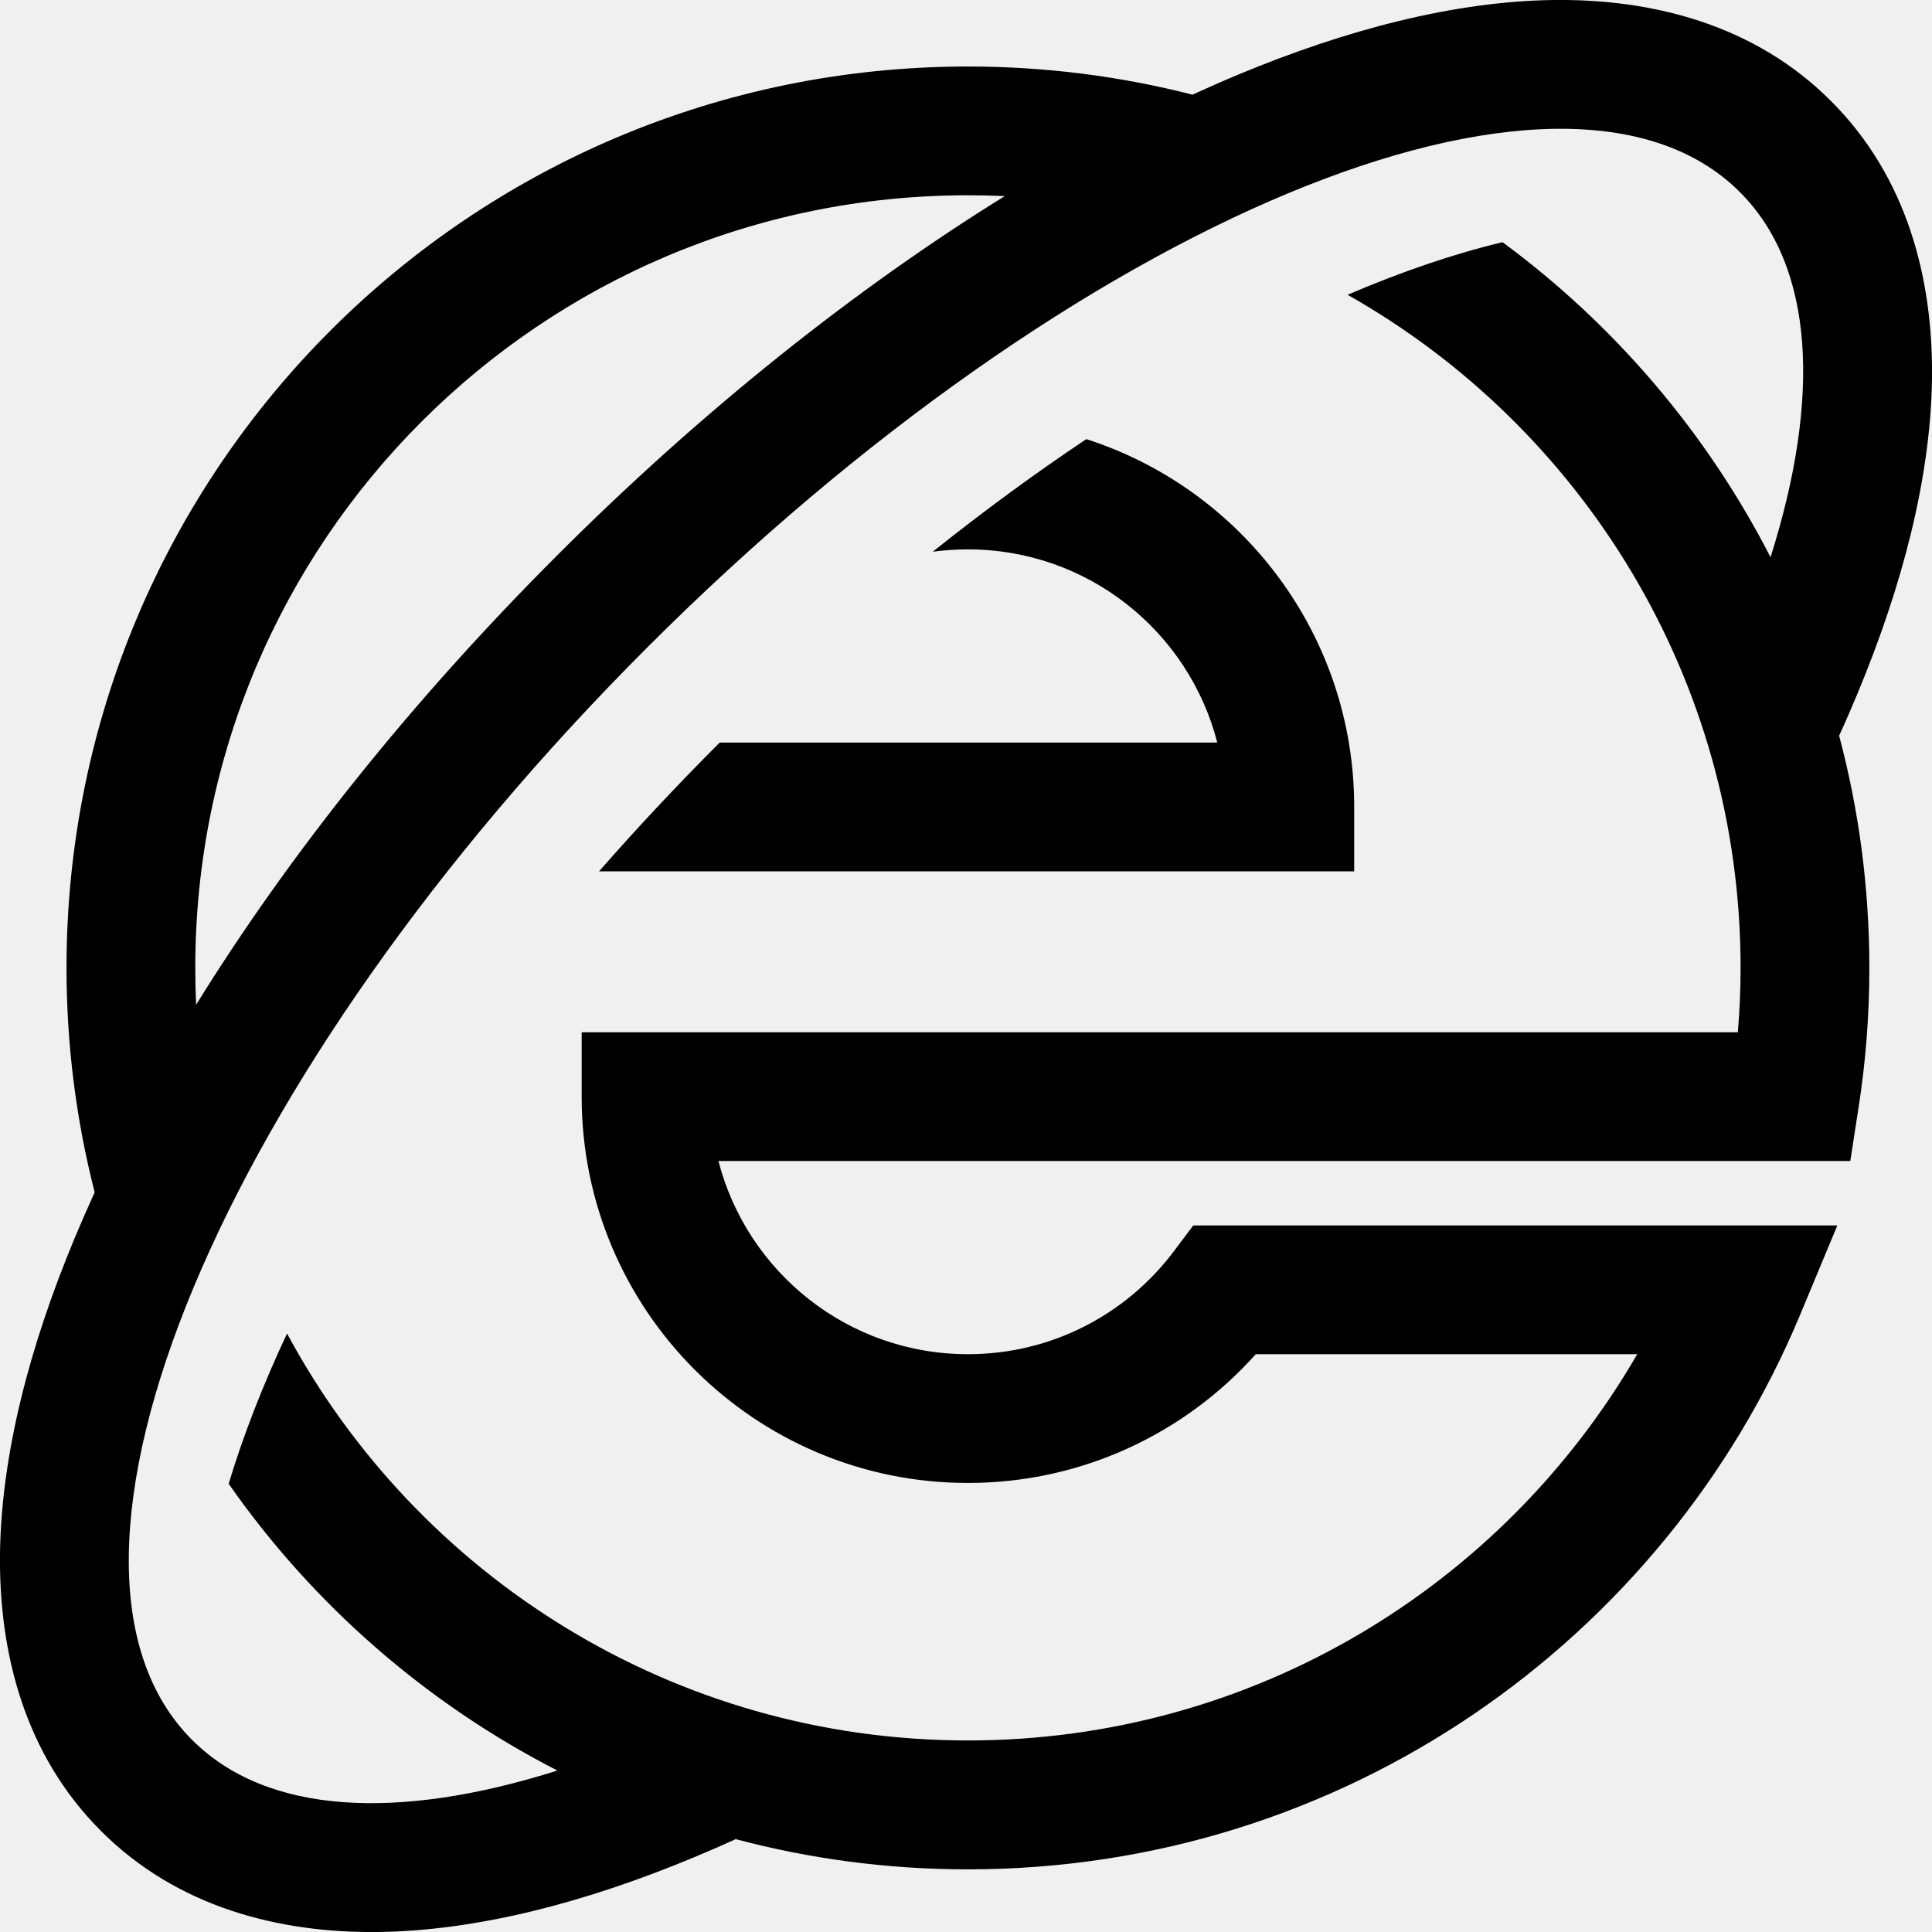
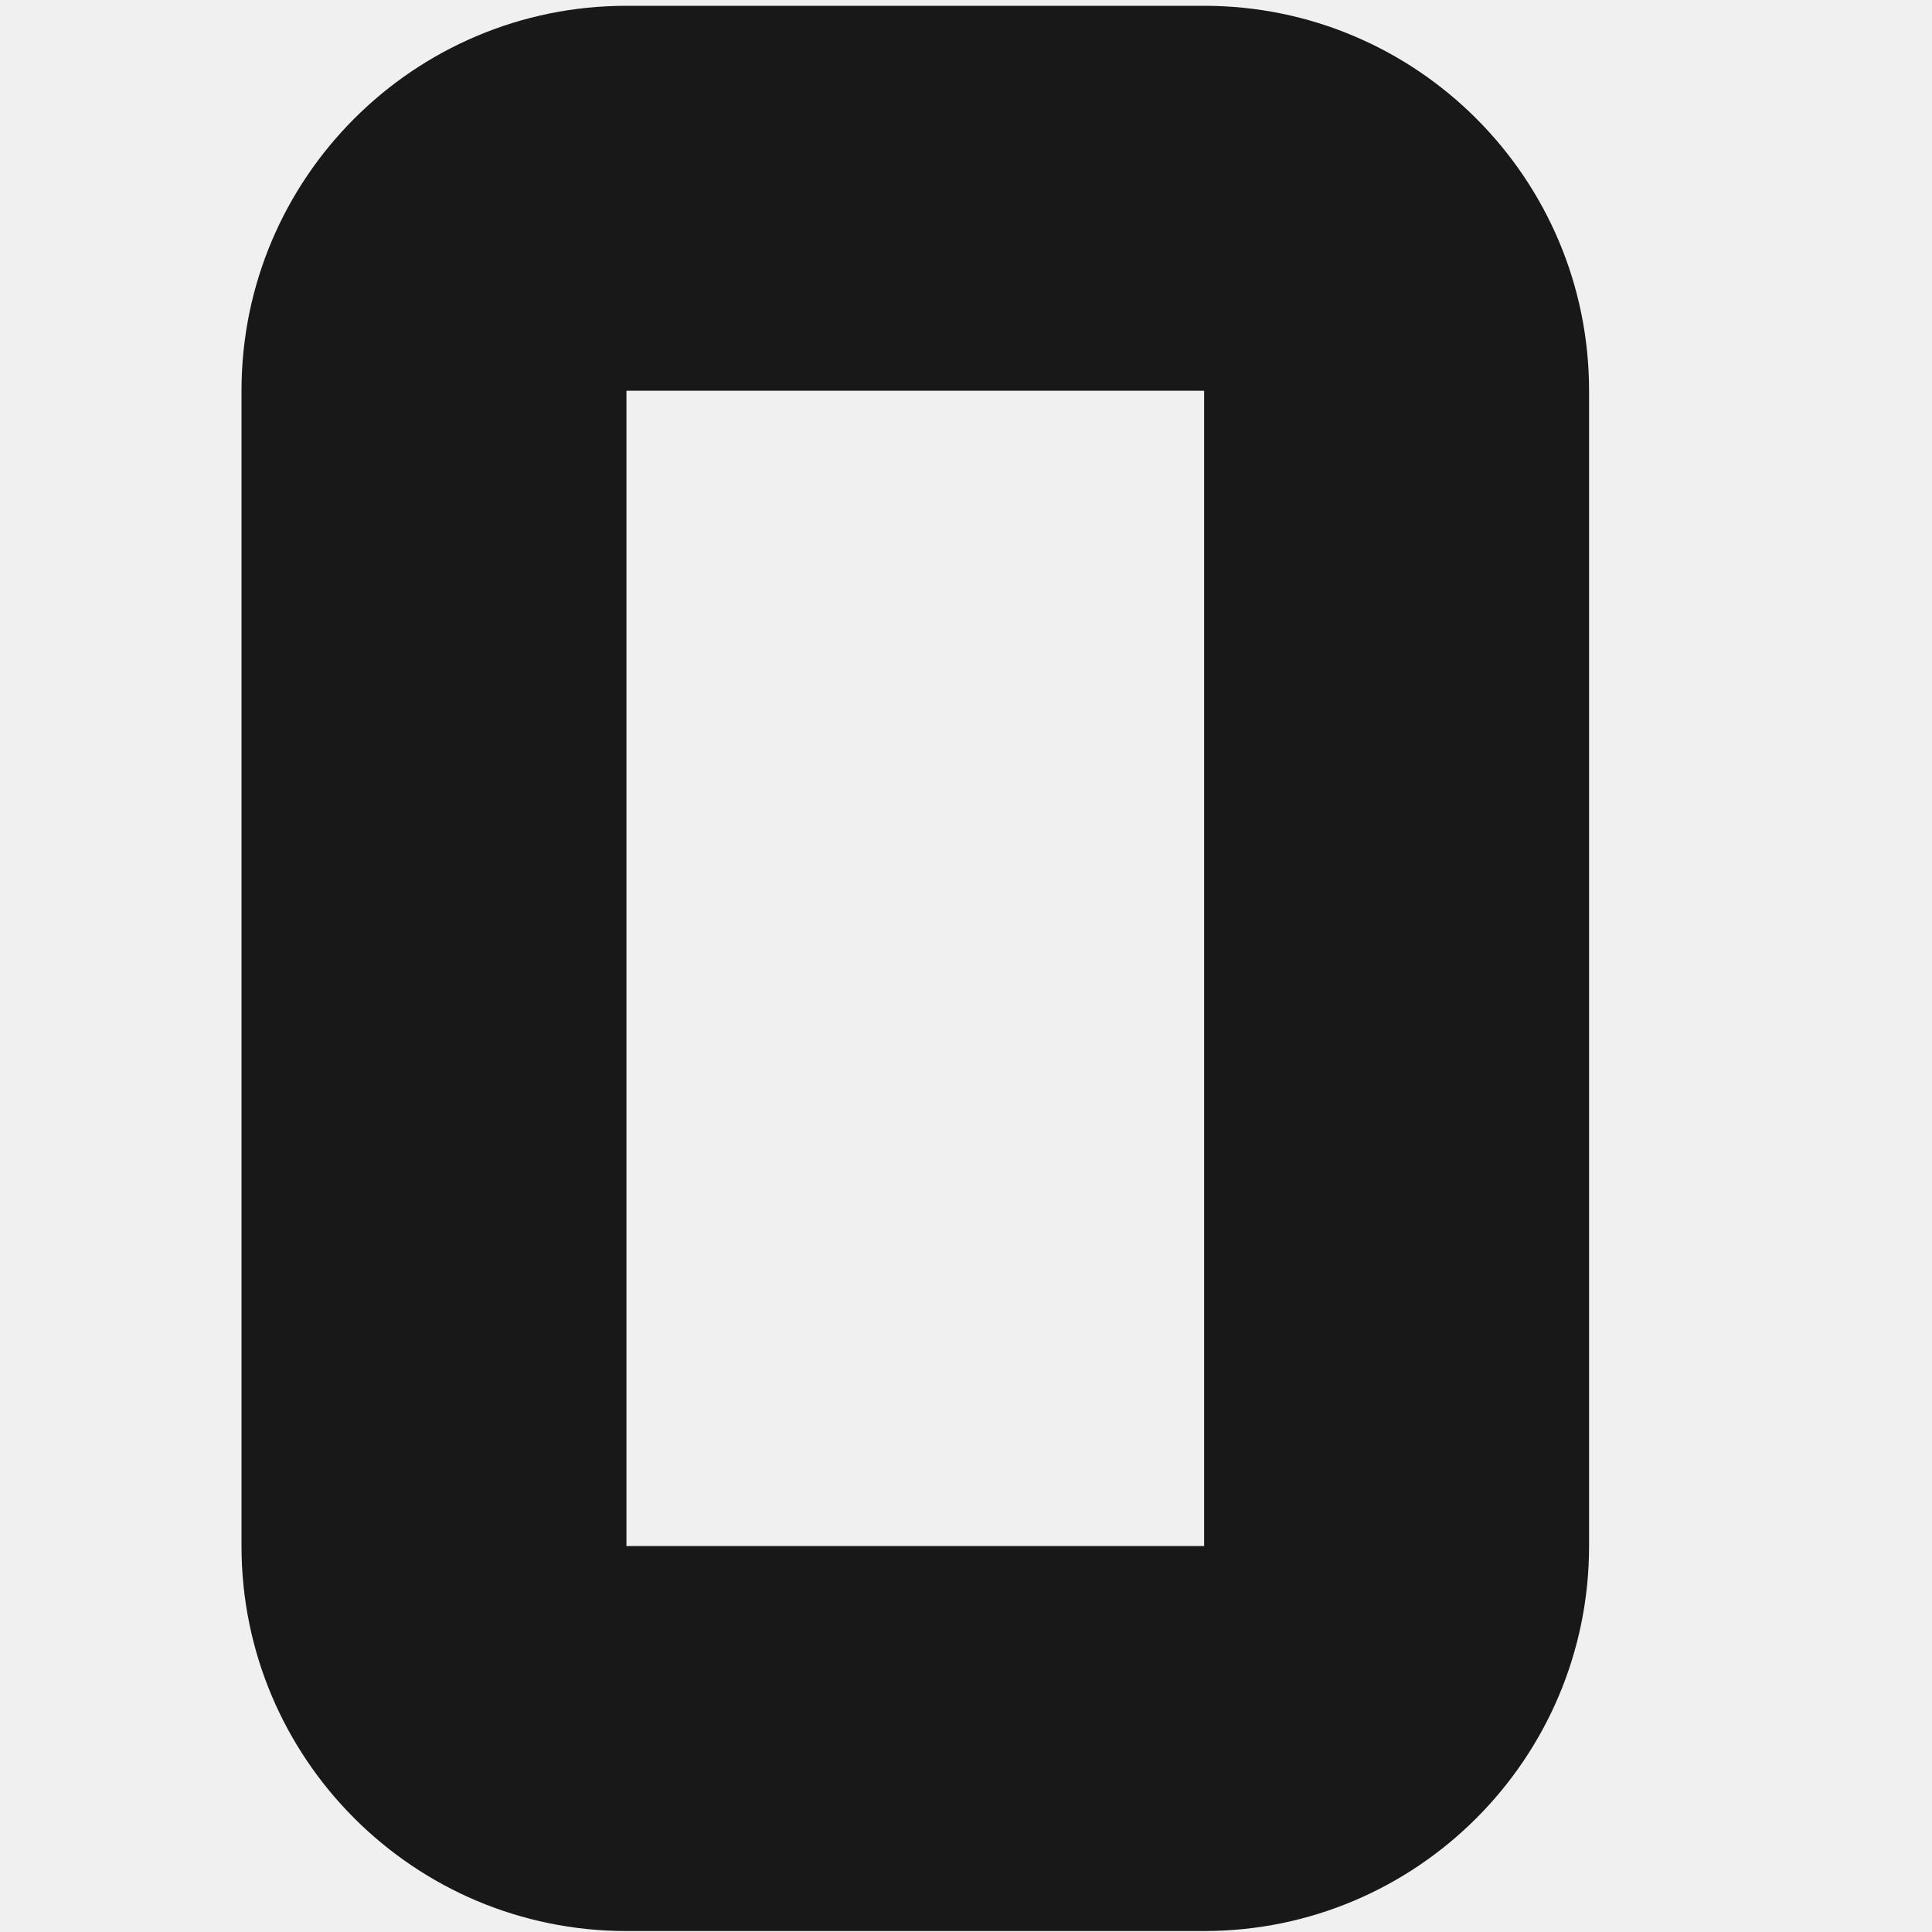
- <svg xmlns="http://www.w3.org/2000/svg" version="1.1" width="14px" height="14px">
+ <svg xmlns="http://www.w3.org/2000/svg" version="1.1" width="4px" height="4px">
  <defs>
    <pattern id="BGPattern" patternUnits="userSpaceOnUse" alignment="0 0" imageRepeat="None" />
-     <mask fill="white" id="Clip363">
-       <path d="M 2.744 14  C 2.021 14.009  1.283 13.82  0.732 13.268  C 0.18 12.717  -0.009 11.979  0 11.256  C 0.01 10.538  0.214 9.757  0.54 8.974  C 0.586 8.864  0.635 8.752  0.686 8.64  C 0.553 8.12  0.482 7.575  0.482 7.014  C 0.482 3.406  3.406 0.482  7.014 0.482  C 7.576 0.482  8.121 0.553  8.641 0.686  C 8.753 0.635  8.864 0.586  8.974 0.54  C 9.757 0.214  10.538 0.01  11.256 0  C 11.979 -0.009  12.717 0.18  13.268 0.732  C 13.82 1.283  14.009 2.021  14 2.744  C 13.99 3.462  13.786 4.243  13.46 5.026  C 13.418 5.127  13.374 5.229  13.327 5.331  C 13.47 5.868  13.546 6.432  13.546 7.014  C 13.546 7.355  13.52 7.69  13.469 8.018  L 13.408 8.413  L 5.206 8.413  C 5.414 9.218  6.144 9.813  7.014 9.813  C 7.624 9.813  8.166 9.521  8.507 9.066  L 8.647 8.88  L 13.314 8.88  L 13.045 9.526  C 12.061 11.886  9.732 13.546  7.014 13.546  C 6.432 13.546  5.868 13.47  5.331 13.327  C 5.229 13.374  5.127 13.418  5.026 13.46  C 4.243 13.786  3.462 13.99  2.744 14  Z M 4.691 4.691  C 1.593 7.788  0.116 11.333  1.392 12.608  C 1.934 13.15  2.885 13.195  4.039 12.83  C 3.085 12.341  2.267 11.625  1.657 10.752  C 1.761 10.406  1.903 10.041  2.08 9.663  C 3.025 11.419  4.88 12.612  7.014 12.612  C 9.086 12.612  10.895 11.487  11.864 9.813  L 9.1 9.813  C 8.588 10.385  7.843 10.746  7.014 10.746  C 5.468 10.746  4.215 9.493  4.215 7.947  L 4.215 7.48  L 12.593 7.48  C 12.606 7.327  12.613 7.171  12.613 7.014  C 12.613 4.921  11.465 3.097  9.765 2.136  C 10.158 1.968  10.535 1.839  10.888 1.755  C 11.699 2.353  12.367 3.135  12.83 4.038  C 13.195 2.885  13.15 1.934  12.608 1.392  C 11.333 0.116  7.788 1.593  4.691 4.691  Z M 4.341 6.314  C 4.613 6.003  4.902 5.695  5.206 5.39  L 5.216 5.381  L 8.821 5.381  C 8.614 4.576  7.884 3.981  7.014 3.981  C 6.927 3.981  6.842 3.987  6.759 3.998  C 7.131 3.701  7.504 3.428  7.872 3.182  C 8.998 3.544  9.813 4.601  9.813 5.847  L 9.813 6.314  L 4.341 6.314  Z M 1.421 7.281  C 2.092 6.197  2.979 5.083  4.031 4.031  C 5.083 2.978  6.198 2.092  7.281 1.421  C 7.193 1.417  7.104 1.415  7.014 1.415  C 3.922 1.415  1.415 3.922  1.415 7.014  C 1.415 7.103  1.417 7.192  1.421 7.281  Z " fill-rule="evenodd" />
+     <mask fill="white" id="Clip311">
+       <path d="M 1.297 0.012  C 0.857 0.012  0.5 0.369  0.5 0.809  L 0.5 3.201  C 0.5 3.641  0.857 3.998  1.297 3.998  L 2.493 3.998  C 2.933 3.998  3.29 3.641  3.29 3.201  L 3.29 0.809  C 3.29 0.369  2.933 0.012  2.493 0.012  L 1.297 0.012  Z M 2.493 3.201  L 1.297 3.201  L 1.297 0.809  L 2.493 0.809  L 2.493 3.201  Z " fill-rule="evenodd" />
    </mask>
  </defs>
-   <g transform="matrix(1 0 0 1 -869 -361 )">
-     <path d="M 2.744 14  C 2.021 14.009  1.283 13.82  0.732 13.268  C 0.18 12.717  -0.009 11.979  0 11.256  C 0.01 10.538  0.214 9.757  0.54 8.974  C 0.586 8.864  0.635 8.752  0.686 8.64  C 0.553 8.12  0.482 7.575  0.482 7.014  C 0.482 3.406  3.406 0.482  7.014 0.482  C 7.576 0.482  8.121 0.553  8.641 0.686  C 8.753 0.635  8.864 0.586  8.974 0.54  C 9.757 0.214  10.538 0.01  11.256 0  C 11.979 -0.009  12.717 0.18  13.268 0.732  C 13.82 1.283  14.009 2.021  14 2.744  C 13.99 3.462  13.786 4.243  13.46 5.026  C 13.418 5.127  13.374 5.229  13.327 5.331  C 13.47 5.868  13.546 6.432  13.546 7.014  C 13.546 7.355  13.52 7.69  13.469 8.018  L 13.408 8.413  L 5.206 8.413  C 5.414 9.218  6.144 9.813  7.014 9.813  C 7.624 9.813  8.166 9.521  8.507 9.066  L 8.647 8.88  L 13.314 8.88  L 13.045 9.526  C 12.061 11.886  9.732 13.546  7.014 13.546  C 6.432 13.546  5.868 13.47  5.331 13.327  C 5.229 13.374  5.127 13.418  5.026 13.46  C 4.243 13.786  3.462 13.99  2.744 14  Z M 4.691 4.691  C 1.593 7.788  0.116 11.333  1.392 12.608  C 1.934 13.15  2.885 13.195  4.039 12.83  C 3.085 12.341  2.267 11.625  1.657 10.752  C 1.761 10.406  1.903 10.041  2.08 9.663  C 3.025 11.419  4.88 12.612  7.014 12.612  C 9.086 12.612  10.895 11.487  11.864 9.813  L 9.1 9.813  C 8.588 10.385  7.843 10.746  7.014 10.746  C 5.468 10.746  4.215 9.493  4.215 7.947  L 4.215 7.48  L 12.593 7.48  C 12.606 7.327  12.613 7.171  12.613 7.014  C 12.613 4.921  11.465 3.097  9.765 2.136  C 10.158 1.968  10.535 1.839  10.888 1.755  C 11.699 2.353  12.367 3.135  12.83 4.038  C 13.195 2.885  13.15 1.934  12.608 1.392  C 11.333 0.116  7.788 1.593  4.691 4.691  Z M 4.341 6.314  C 4.613 6.003  4.902 5.695  5.206 5.39  L 5.216 5.381  L 8.821 5.381  C 8.614 4.576  7.884 3.981  7.014 3.981  C 6.927 3.981  6.842 3.987  6.759 3.998  C 7.131 3.701  7.504 3.428  7.872 3.182  C 8.998 3.544  9.813 4.601  9.813 5.847  L 9.813 6.314  L 4.341 6.314  Z M 1.421 7.281  C 2.092 6.197  2.979 5.083  4.031 4.031  C 5.083 2.978  6.198 2.092  7.281 1.421  C 7.193 1.417  7.104 1.415  7.014 1.415  C 3.922 1.415  1.415 3.922  1.415 7.014  C 1.415 7.103  1.417 7.192  1.421 7.281  Z " fill-rule="nonzero" fill="rgba(0, 0, 0, 1)" stroke="none" transform="matrix(1 0 0 1 869 361 )" class="fill" />
-     <path d="M 2.744 14  C 2.021 14.009  1.283 13.82  0.732 13.268  C 0.18 12.717  -0.009 11.979  0 11.256  C 0.01 10.538  0.214 9.757  0.54 8.974  C 0.586 8.864  0.635 8.752  0.686 8.64  C 0.553 8.12  0.482 7.575  0.482 7.014  C 0.482 3.406  3.406 0.482  7.014 0.482  C 7.576 0.482  8.121 0.553  8.641 0.686  C 8.753 0.635  8.864 0.586  8.974 0.54  C 9.757 0.214  10.538 0.01  11.256 0  C 11.979 -0.009  12.717 0.18  13.268 0.732  C 13.82 1.283  14.009 2.021  14 2.744  C 13.99 3.462  13.786 4.243  13.46 5.026  C 13.418 5.127  13.374 5.229  13.327 5.331  C 13.47 5.868  13.546 6.432  13.546 7.014  C 13.546 7.355  13.52 7.69  13.469 8.018  L 13.408 8.413  L 5.206 8.413  C 5.414 9.218  6.144 9.813  7.014 9.813  C 7.624 9.813  8.166 9.521  8.507 9.066  L 8.647 8.88  L 13.314 8.88  L 13.045 9.526  C 12.061 11.886  9.732 13.546  7.014 13.546  C 6.432 13.546  5.868 13.47  5.331 13.327  C 5.229 13.374  5.127 13.418  5.026 13.46  C 4.243 13.786  3.462 13.99  2.744 14  Z " stroke-width="0" stroke-dasharray="0" stroke="rgba(255, 255, 255, 0)" fill="none" transform="matrix(1 0 0 1 869 361 )" class="stroke" mask="url(#Clip363)" />
-     <path d="M 4.691 4.691  C 1.593 7.788  0.116 11.333  1.392 12.608  C 1.934 13.15  2.885 13.195  4.039 12.83  C 3.085 12.341  2.267 11.625  1.657 10.752  C 1.761 10.406  1.903 10.041  2.08 9.663  C 3.025 11.419  4.88 12.612  7.014 12.612  C 9.086 12.612  10.895 11.487  11.864 9.813  L 9.1 9.813  C 8.588 10.385  7.843 10.746  7.014 10.746  C 5.468 10.746  4.215 9.493  4.215 7.947  L 4.215 7.48  L 12.593 7.48  C 12.606 7.327  12.613 7.171  12.613 7.014  C 12.613 4.921  11.465 3.097  9.765 2.136  C 10.158 1.968  10.535 1.839  10.888 1.755  C 11.699 2.353  12.367 3.135  12.83 4.038  C 13.195 2.885  13.15 1.934  12.608 1.392  C 11.333 0.116  7.788 1.593  4.691 4.691  Z " stroke-width="0" stroke-dasharray="0" stroke="rgba(255, 255, 255, 0)" fill="none" transform="matrix(1 0 0 1 869 361 )" class="stroke" mask="url(#Clip363)" />
-     <path d="M 4.341 6.314  C 4.613 6.003  4.902 5.695  5.206 5.39  L 5.216 5.381  L 8.821 5.381  C 8.614 4.576  7.884 3.981  7.014 3.981  C 6.927 3.981  6.842 3.987  6.759 3.998  C 7.131 3.701  7.504 3.428  7.872 3.182  C 8.998 3.544  9.813 4.601  9.813 5.847  L 9.813 6.314  L 4.341 6.314  Z " stroke-width="0" stroke-dasharray="0" stroke="rgba(255, 255, 255, 0)" fill="none" transform="matrix(1 0 0 1 869 361 )" class="stroke" mask="url(#Clip363)" />
-     <path d="M 1.421 7.281  C 2.092 6.197  2.979 5.083  4.031 4.031  C 5.083 2.978  6.198 2.092  7.281 1.421  C 7.193 1.417  7.104 1.415  7.014 1.415  C 3.922 1.415  1.415 3.922  1.415 7.014  C 1.415 7.103  1.417 7.192  1.421 7.281  Z " stroke-width="0" stroke-dasharray="0" stroke="rgba(255, 255, 255, 0)" fill="none" transform="matrix(1 0 0 1 869 361 )" class="stroke" mask="url(#Clip363)" />
+   <g transform="matrix(1 0 0 1 -636 -250 )">
+     <path d="M 1.297 0.012  C 0.857 0.012  0.5 0.369  0.5 0.809  L 0.5 3.201  C 0.5 3.641  0.857 3.998  1.297 3.998  L 2.493 3.998  C 2.933 3.998  3.29 3.641  3.29 3.201  L 3.29 0.809  C 3.29 0.369  2.933 0.012  2.493 0.012  L 1.297 0.012  Z M 2.493 3.201  L 1.297 3.201  L 1.297 0.809  L 2.493 0.809  L 2.493 3.201  Z " fill-rule="nonzero" fill="rgba(0, 0, 0, 0.898)" stroke="none" transform="matrix(1 0 0 1 636 250 )" class="fill" />
+     <path d="M 1.297 0.012  C 0.857 0.012  0.5 0.369  0.5 0.809  L 0.5 3.201  C 0.5 3.641  0.857 3.998  1.297 3.998  L 2.493 3.998  C 2.933 3.998  3.29 3.641  3.29 3.201  L 3.29 0.809  C 3.29 0.369  2.933 0.012  2.493 0.012  L 1.297 0.012  Z " stroke-width="0" stroke-dasharray="0" stroke="rgba(255, 255, 255, 0)" fill="none" transform="matrix(1 0 0 1 636 250 )" class="stroke" mask="url(#Clip311)" />
+     <path d="M 2.493 3.201  L 1.297 3.201  L 1.297 0.809  L 2.493 0.809  L 2.493 3.201  Z " stroke-width="0" stroke-dasharray="0" stroke="rgba(255, 255, 255, 0)" fill="none" transform="matrix(1 0 0 1 636 250 )" class="stroke" mask="url(#Clip311)" />
  </g>
</svg>
